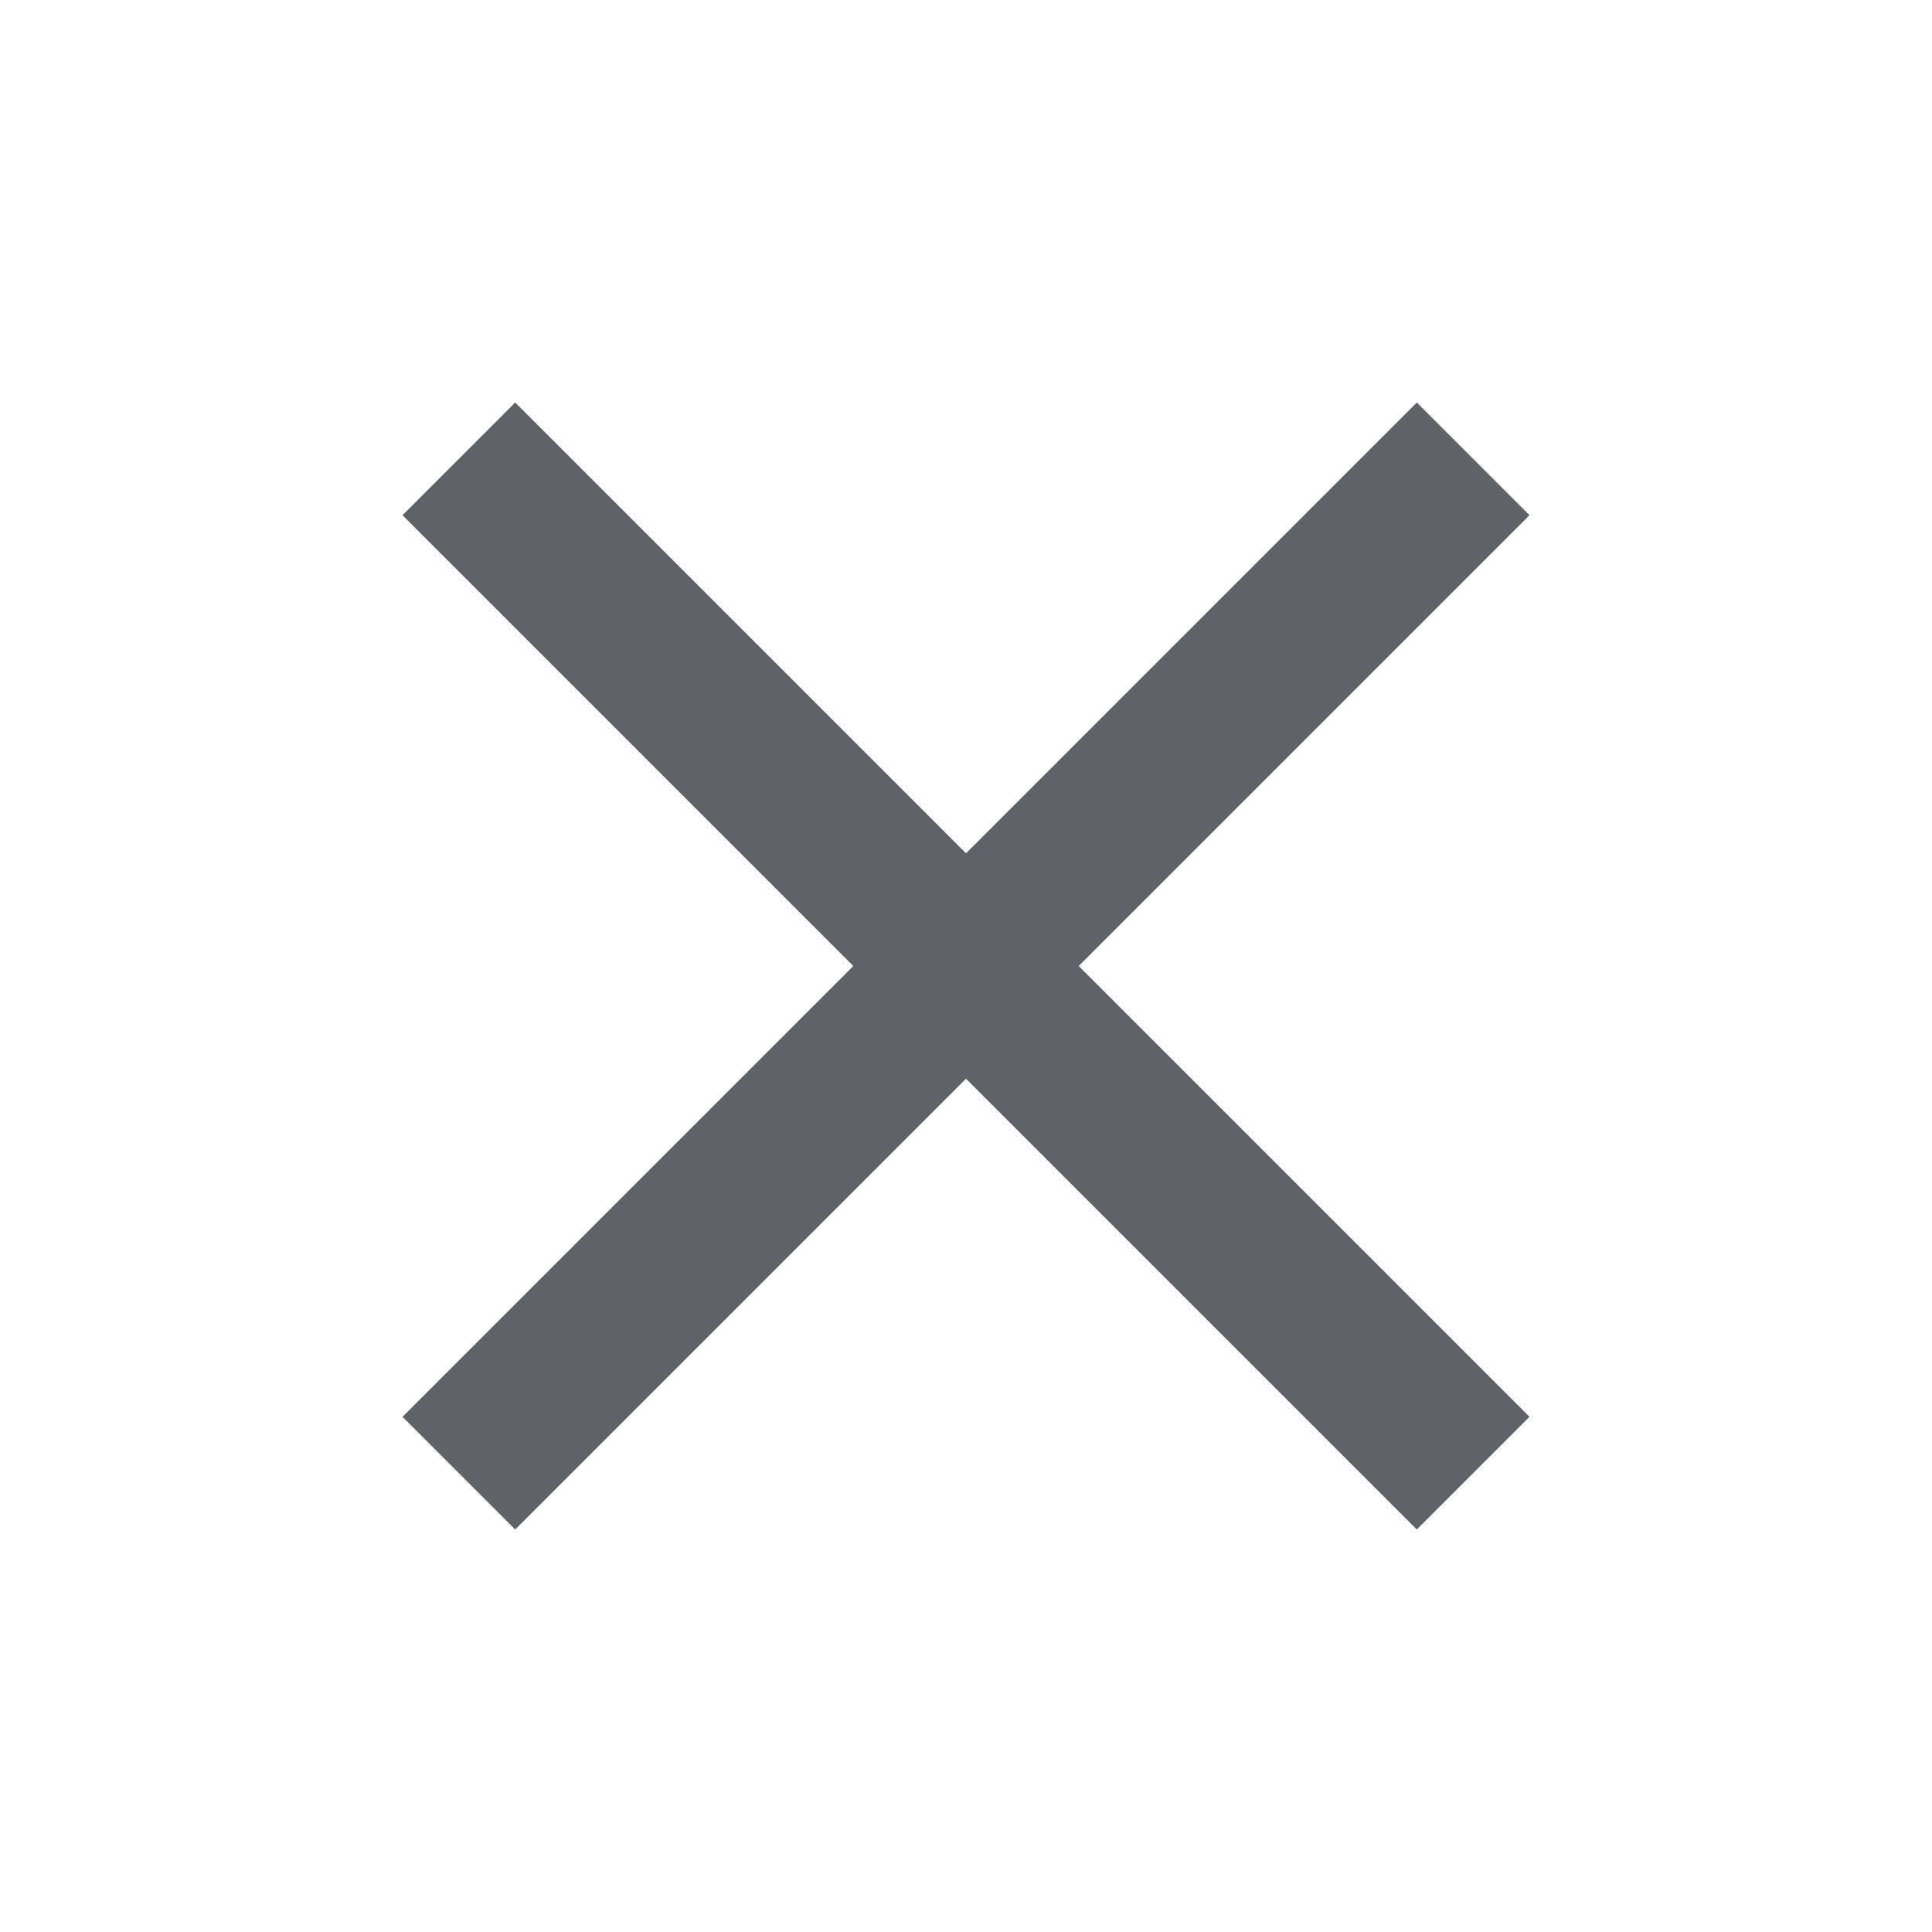
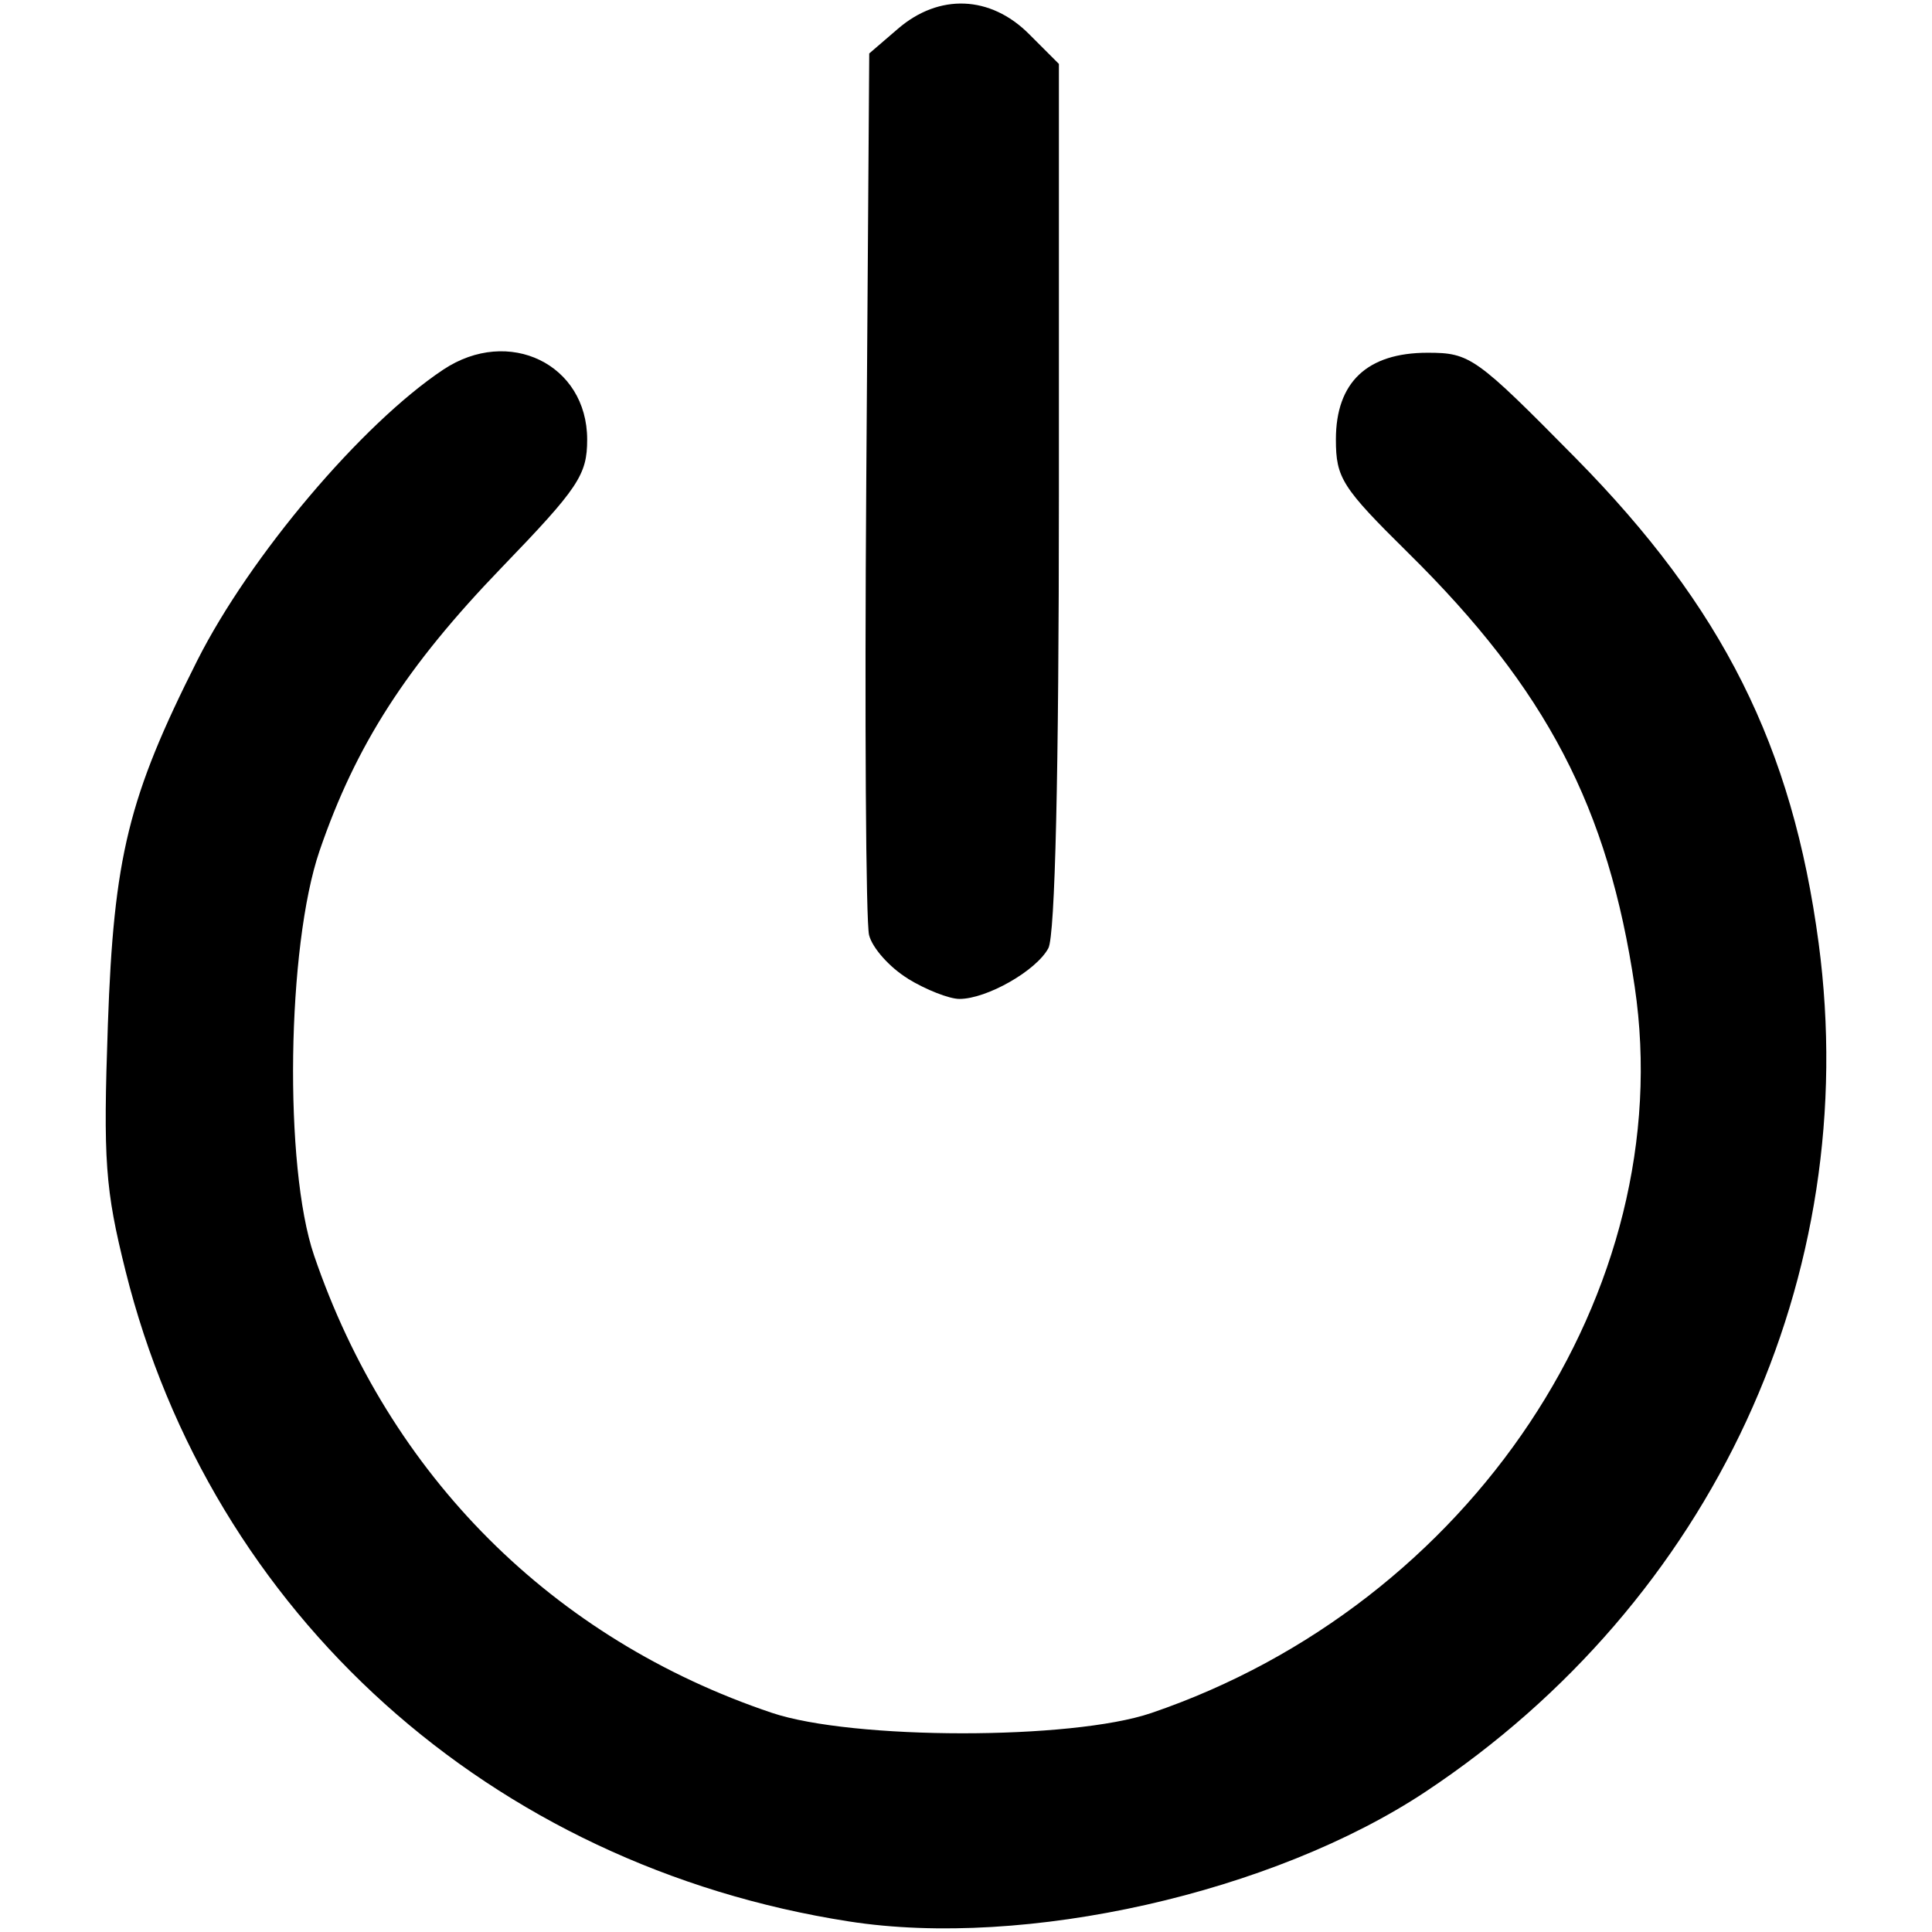
- <svg xmlns="http://www.w3.org/2000/svg" width="24" height="24" viewBox="0 0 24 24">
-   <g fill="#5F6368">
-     <path d="M6.4 5 5 6.4 10.6 12 5 17.6 6.4 19l5.6-5.6 5.6 5.6 1.4-1.4-5.6-5.6L19 6.4 17.6 5 12 10.6 6.4 5z" />
+ <svg xmlns="http://www.w3.org/2000/svg" width="24" height="24" viewBox="0 0 24 24" version="1.1" id="svg1" xml:space="preserve">
+   <defs id="defs1" />
+   <g id="layer1">
+     <path style="fill:#000000;stroke-width:0.127" d="M 10.548,23.869 C 6.096,23.177 2.622,20.053 1.559,15.786 1.306,14.77 1.281,14.423 1.34,12.728 1.413,10.642 1.595,9.902 2.451,8.204 3.106,6.907 4.494,5.266 5.506,4.592 6.319,4.051 7.294,4.524 7.294,5.46 c 0,0.439 -0.107,0.6 -1.061,1.589 -1.185,1.229 -1.813,2.206 -2.263,3.519 -0.407,1.188 -0.445,3.924 -0.069,5.026 0.932,2.736 2.963,4.767 5.686,5.683 1.004,0.338 3.725,0.34 4.714,0.003 3.968,-1.351 6.564,-5.251 6.006,-9.022 C 19.978,10.033 19.211,8.563 17.495,6.87 16.67,6.056 16.595,5.938 16.595,5.459 c 0,-0.71 0.388,-1.077 1.139,-1.077 0.528,0 0.599,0.051 1.839,1.308 1.827,1.853 2.693,3.582 3.019,6.027 0.551,4.138 -1.318,8.174 -4.881,10.539 -1.897,1.259 -4.977,1.953 -7.163,1.613 z m 0.731,-11.712 c -0.226,-0.138 -0.443,-0.381 -0.483,-0.541 -0.04,-0.16 -0.056,-2.689 -0.035,-5.621 l 0.037,-5.331 0.357,-0.307 c 0.511,-0.44 1.148,-0.414 1.627,0.065 l 0.372,0.372 v 5.37 c 0,3.439 -0.047,5.458 -0.131,5.615 -0.15,0.28 -0.765,0.63 -1.105,0.63 -0.126,-2.67e-4 -0.414,-0.113 -0.64,-0.251 z" id="path1" />
  </g>
</svg>
